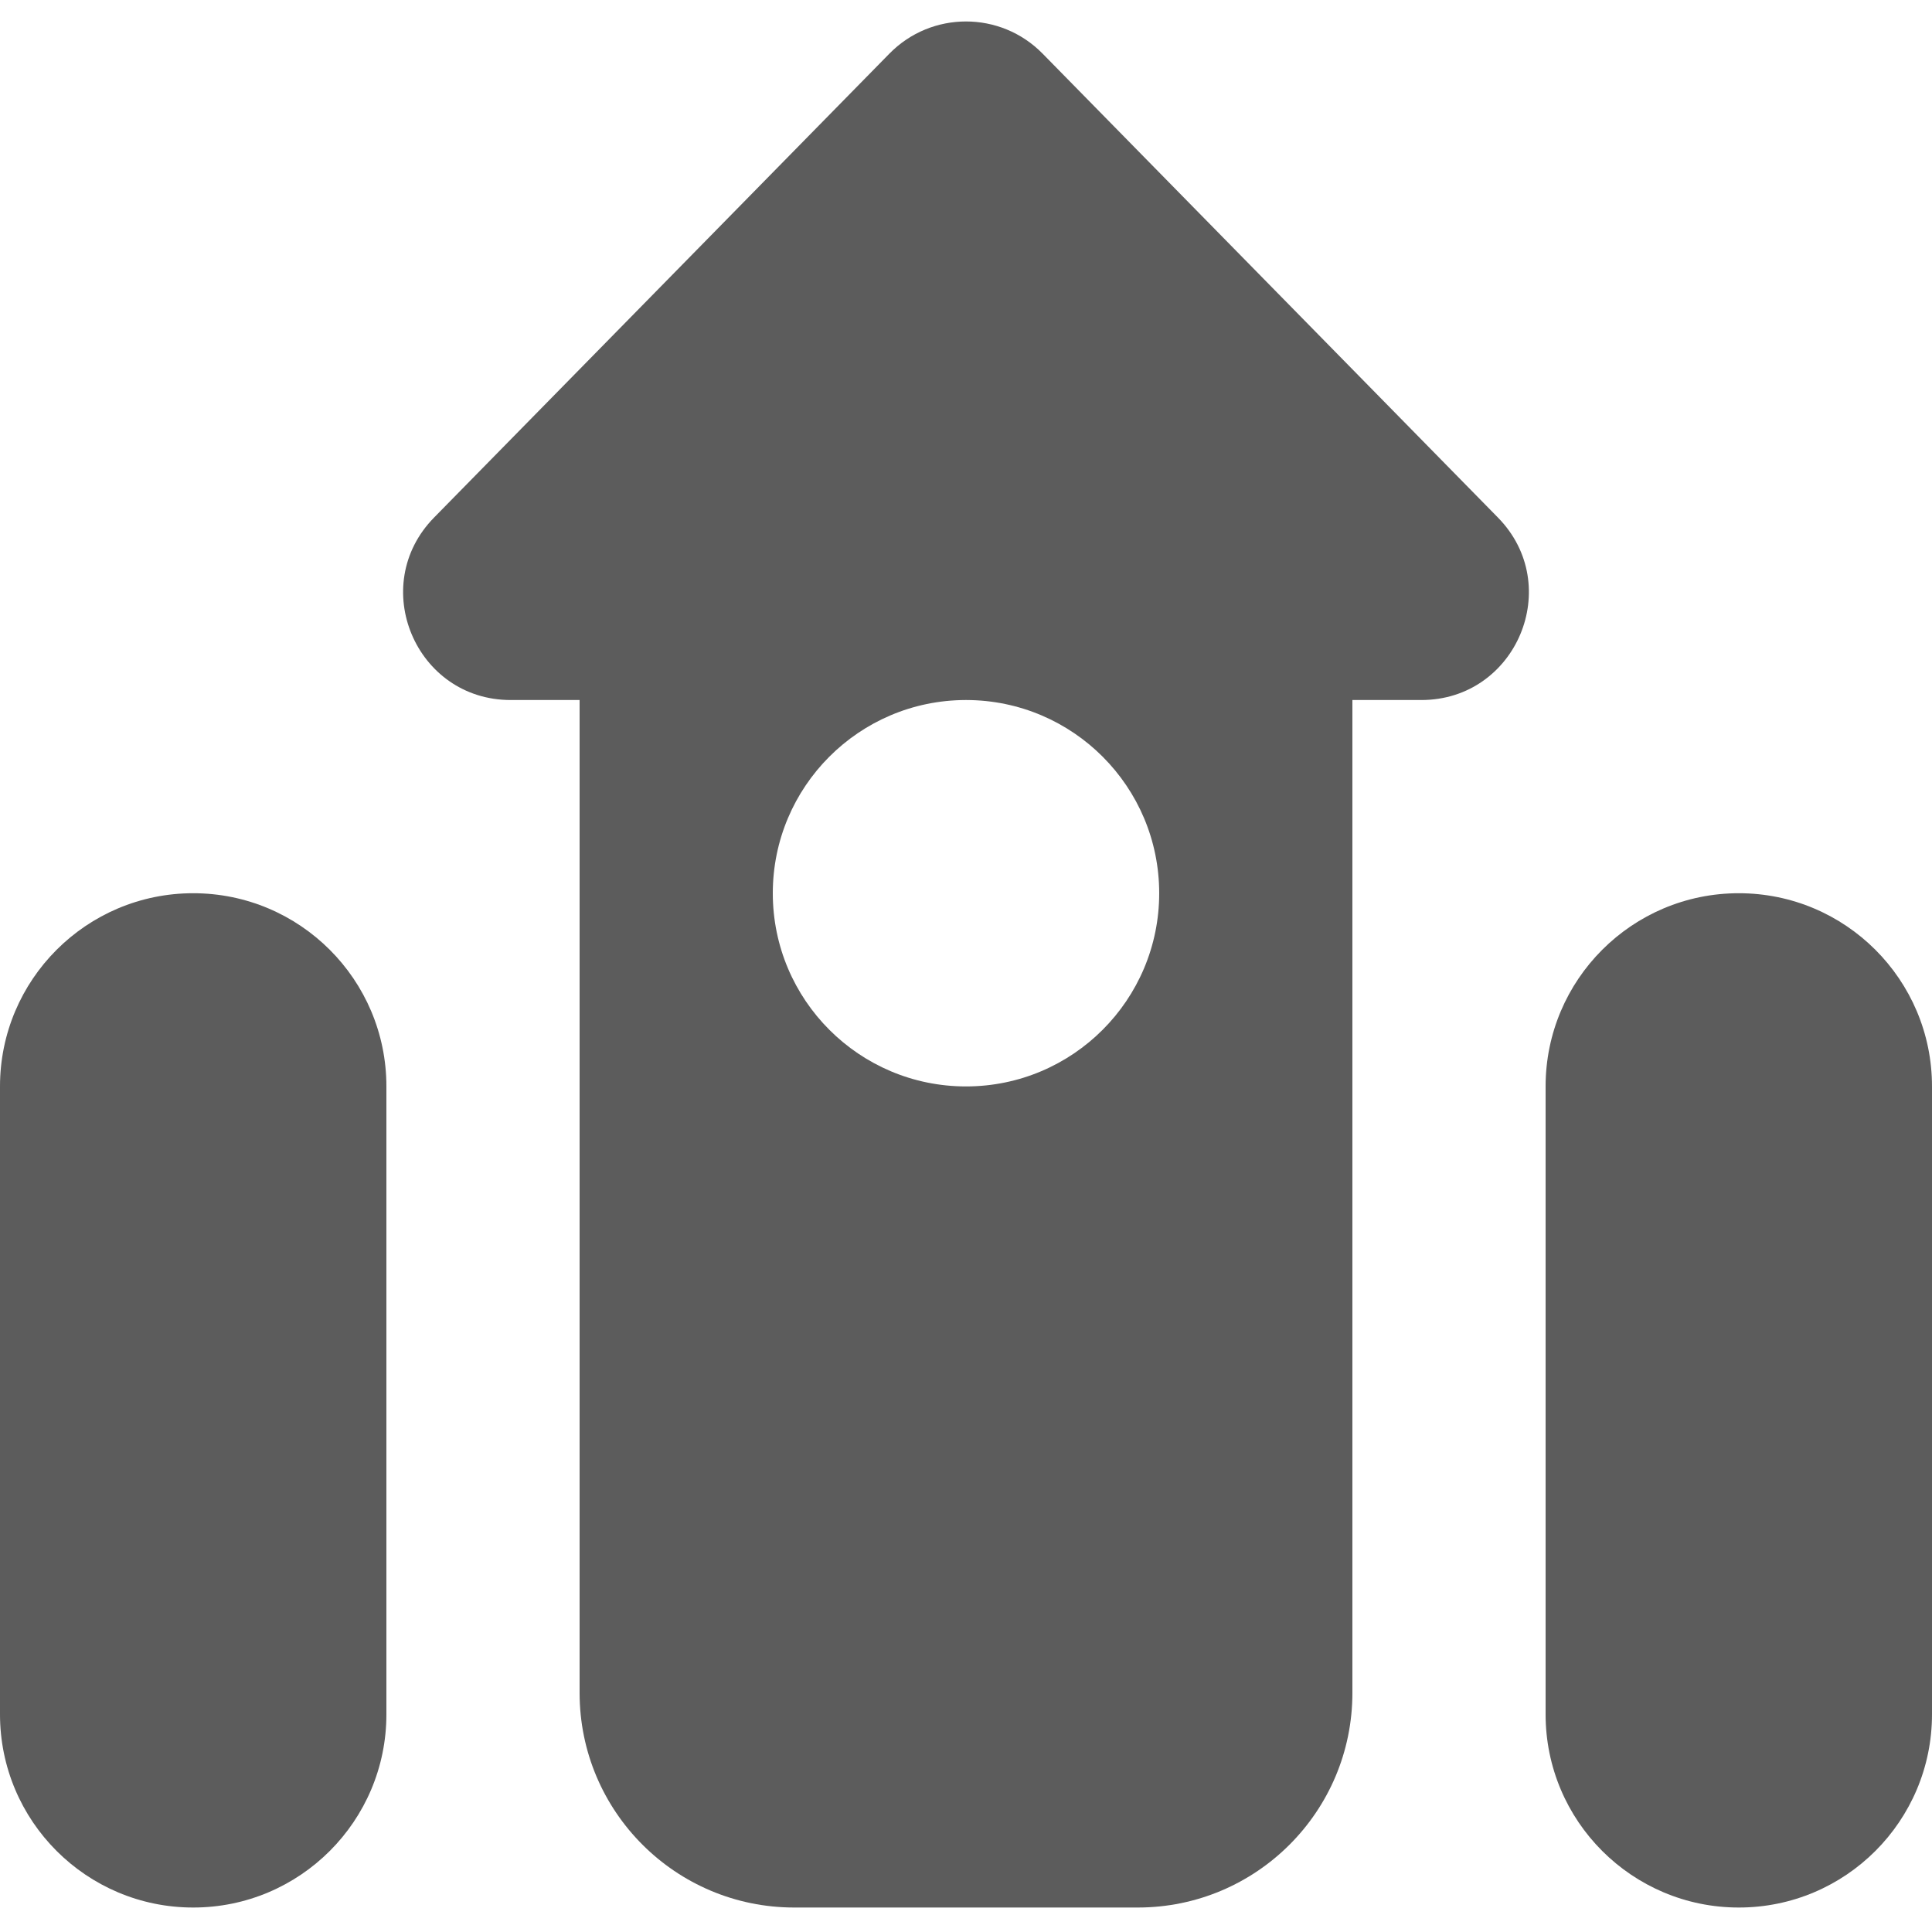
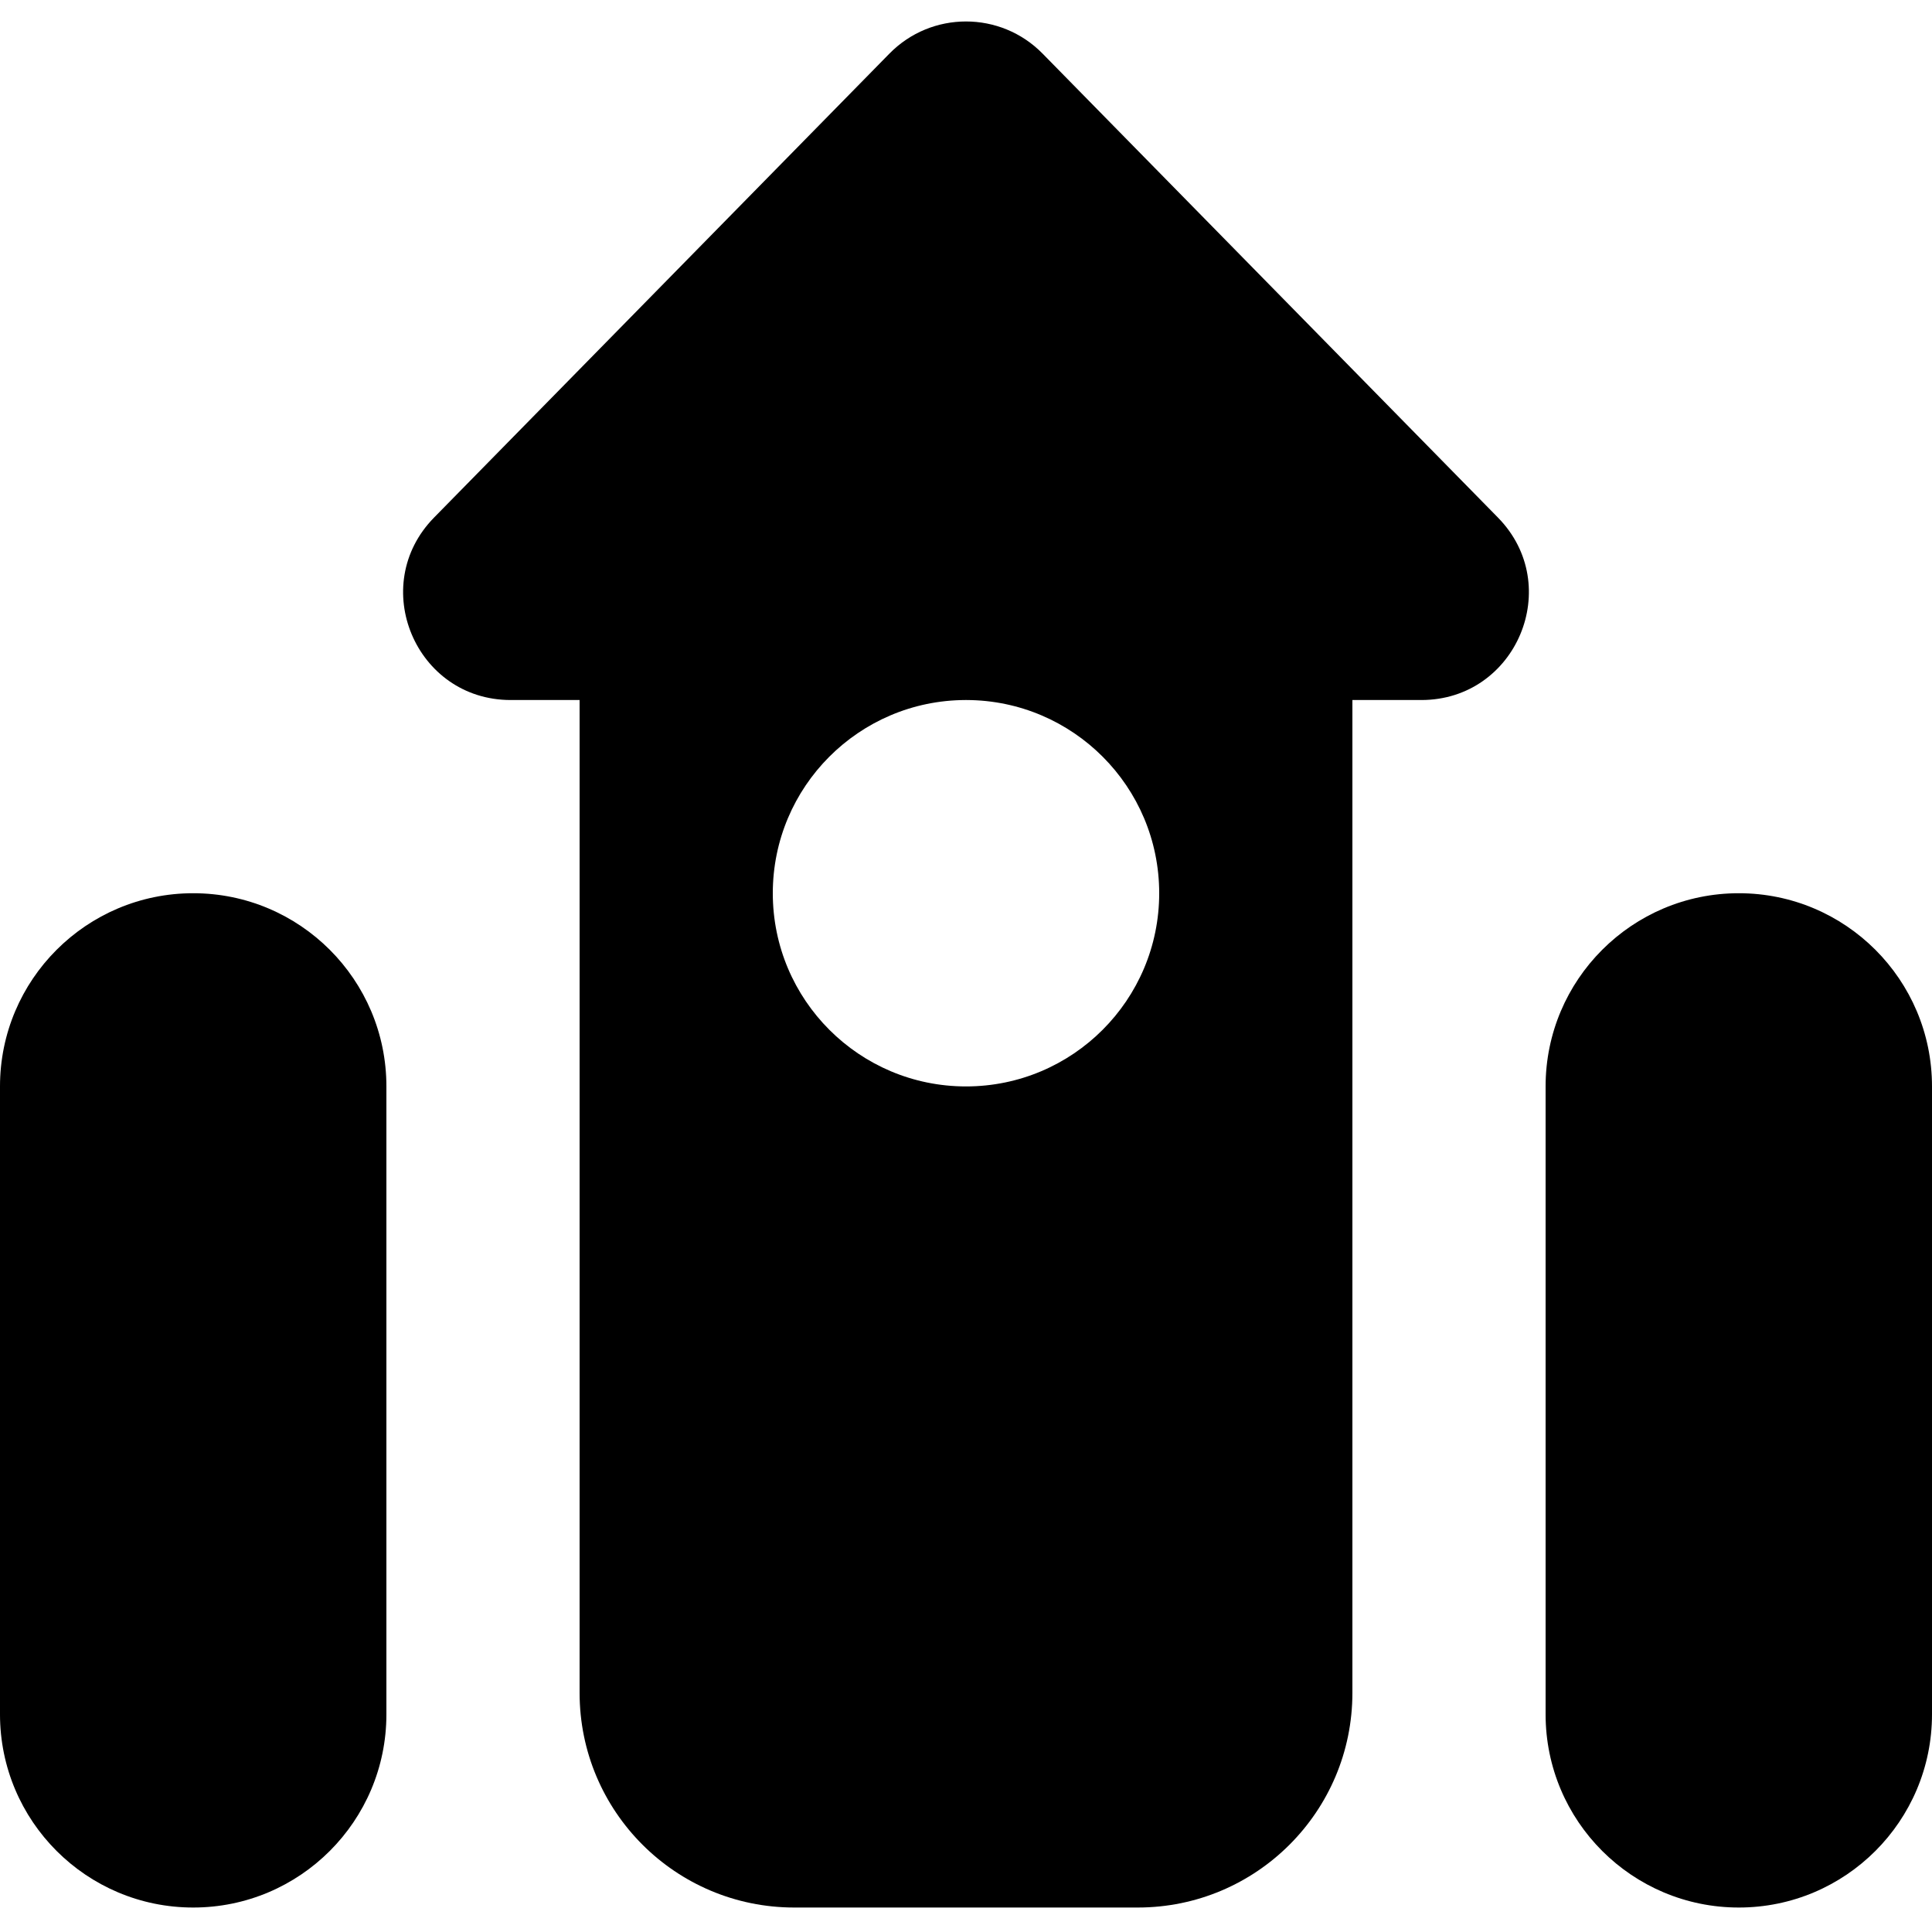
- <svg xmlns="http://www.w3.org/2000/svg" width="18" height="18" viewBox="0 0 18 18" fill="none">
-   <path fill-rule="evenodd" clip-rule="evenodd" d="M9.714 0.5C9.322 0.1 8.678 0.1 8.286 0.5L4.044 4.822C3.423 5.455 3.871 6.522 4.758 6.522H5.4V15.772C5.4 16.877 6.295 17.772 7.4 17.772H10.6C11.705 17.772 12.6 16.877 12.6 15.772V6.522H13.242C14.129 6.522 14.577 5.455 13.956 4.822L9.714 0.5ZM8.995 6.522H9.005C9.997 6.525 10.8 7.33 10.8 8.322C10.8 9.316 9.994 10.122 9 10.122C8.006 10.122 7.2 9.316 7.2 8.322C7.2 7.33 8.003 6.525 8.995 6.522Z" fill="#5C5C5C" />
-   <path d="M1.8 8.322C0.806 8.322 0 9.128 0 10.122V15.972C0 16.966 0.806 17.772 1.8 17.772C2.794 17.772 3.6 16.966 3.6 15.972V10.122C3.6 9.128 2.794 8.322 1.8 8.322Z" fill="#5C5C5C" />
-   <path d="M16.2 8.322C15.206 8.322 14.4 9.128 14.4 10.122V15.972C14.4 16.966 15.206 17.772 16.2 17.772C17.194 17.772 18 16.966 18 15.972V10.122C18 9.128 17.194 8.322 16.2 8.322Z" fill="#5C5C5C" />
+ <svg xmlns="http://www.w3.org/2000/svg" width="18" height="18" viewBox="0 0 18 18" fill="currentColor" className="text-black-80">
+   <path fill-rule="evenodd" clip-rule="evenodd" d="M9.714 0.5C9.322 0.1 8.678 0.1 8.286 0.5L4.044 4.822C3.423 5.455 3.871 6.522 4.758 6.522H5.4V15.772C5.4 16.877 6.295 17.772 7.4 17.772H10.6C11.705 17.772 12.6 16.877 12.6 15.772V6.522H13.242C14.129 6.522 14.577 5.455 13.956 4.822L9.714 0.5ZM8.995 6.522H9.005C9.997 6.525 10.8 7.33 10.8 8.322C10.8 9.316 9.994 10.122 9 10.122C8.006 10.122 7.2 9.316 7.2 8.322C7.2 7.33 8.003 6.525 8.995 6.522Z" />
+   <path d="M1.8 8.322C0.806 8.322 0 9.128 0 10.122V15.972C0 16.966 0.806 17.772 1.8 17.772C2.794 17.772 3.6 16.966 3.6 15.972V10.122C3.6 9.128 2.794 8.322 1.8 8.322Z" />
+   <path d="M16.2 8.322C15.206 8.322 14.4 9.128 14.4 10.122V15.972C14.4 16.966 15.206 17.772 16.2 17.772C17.194 17.772 18 16.966 18 15.972V10.122C18 9.128 17.194 8.322 16.2 8.322Z" />
</svg>
